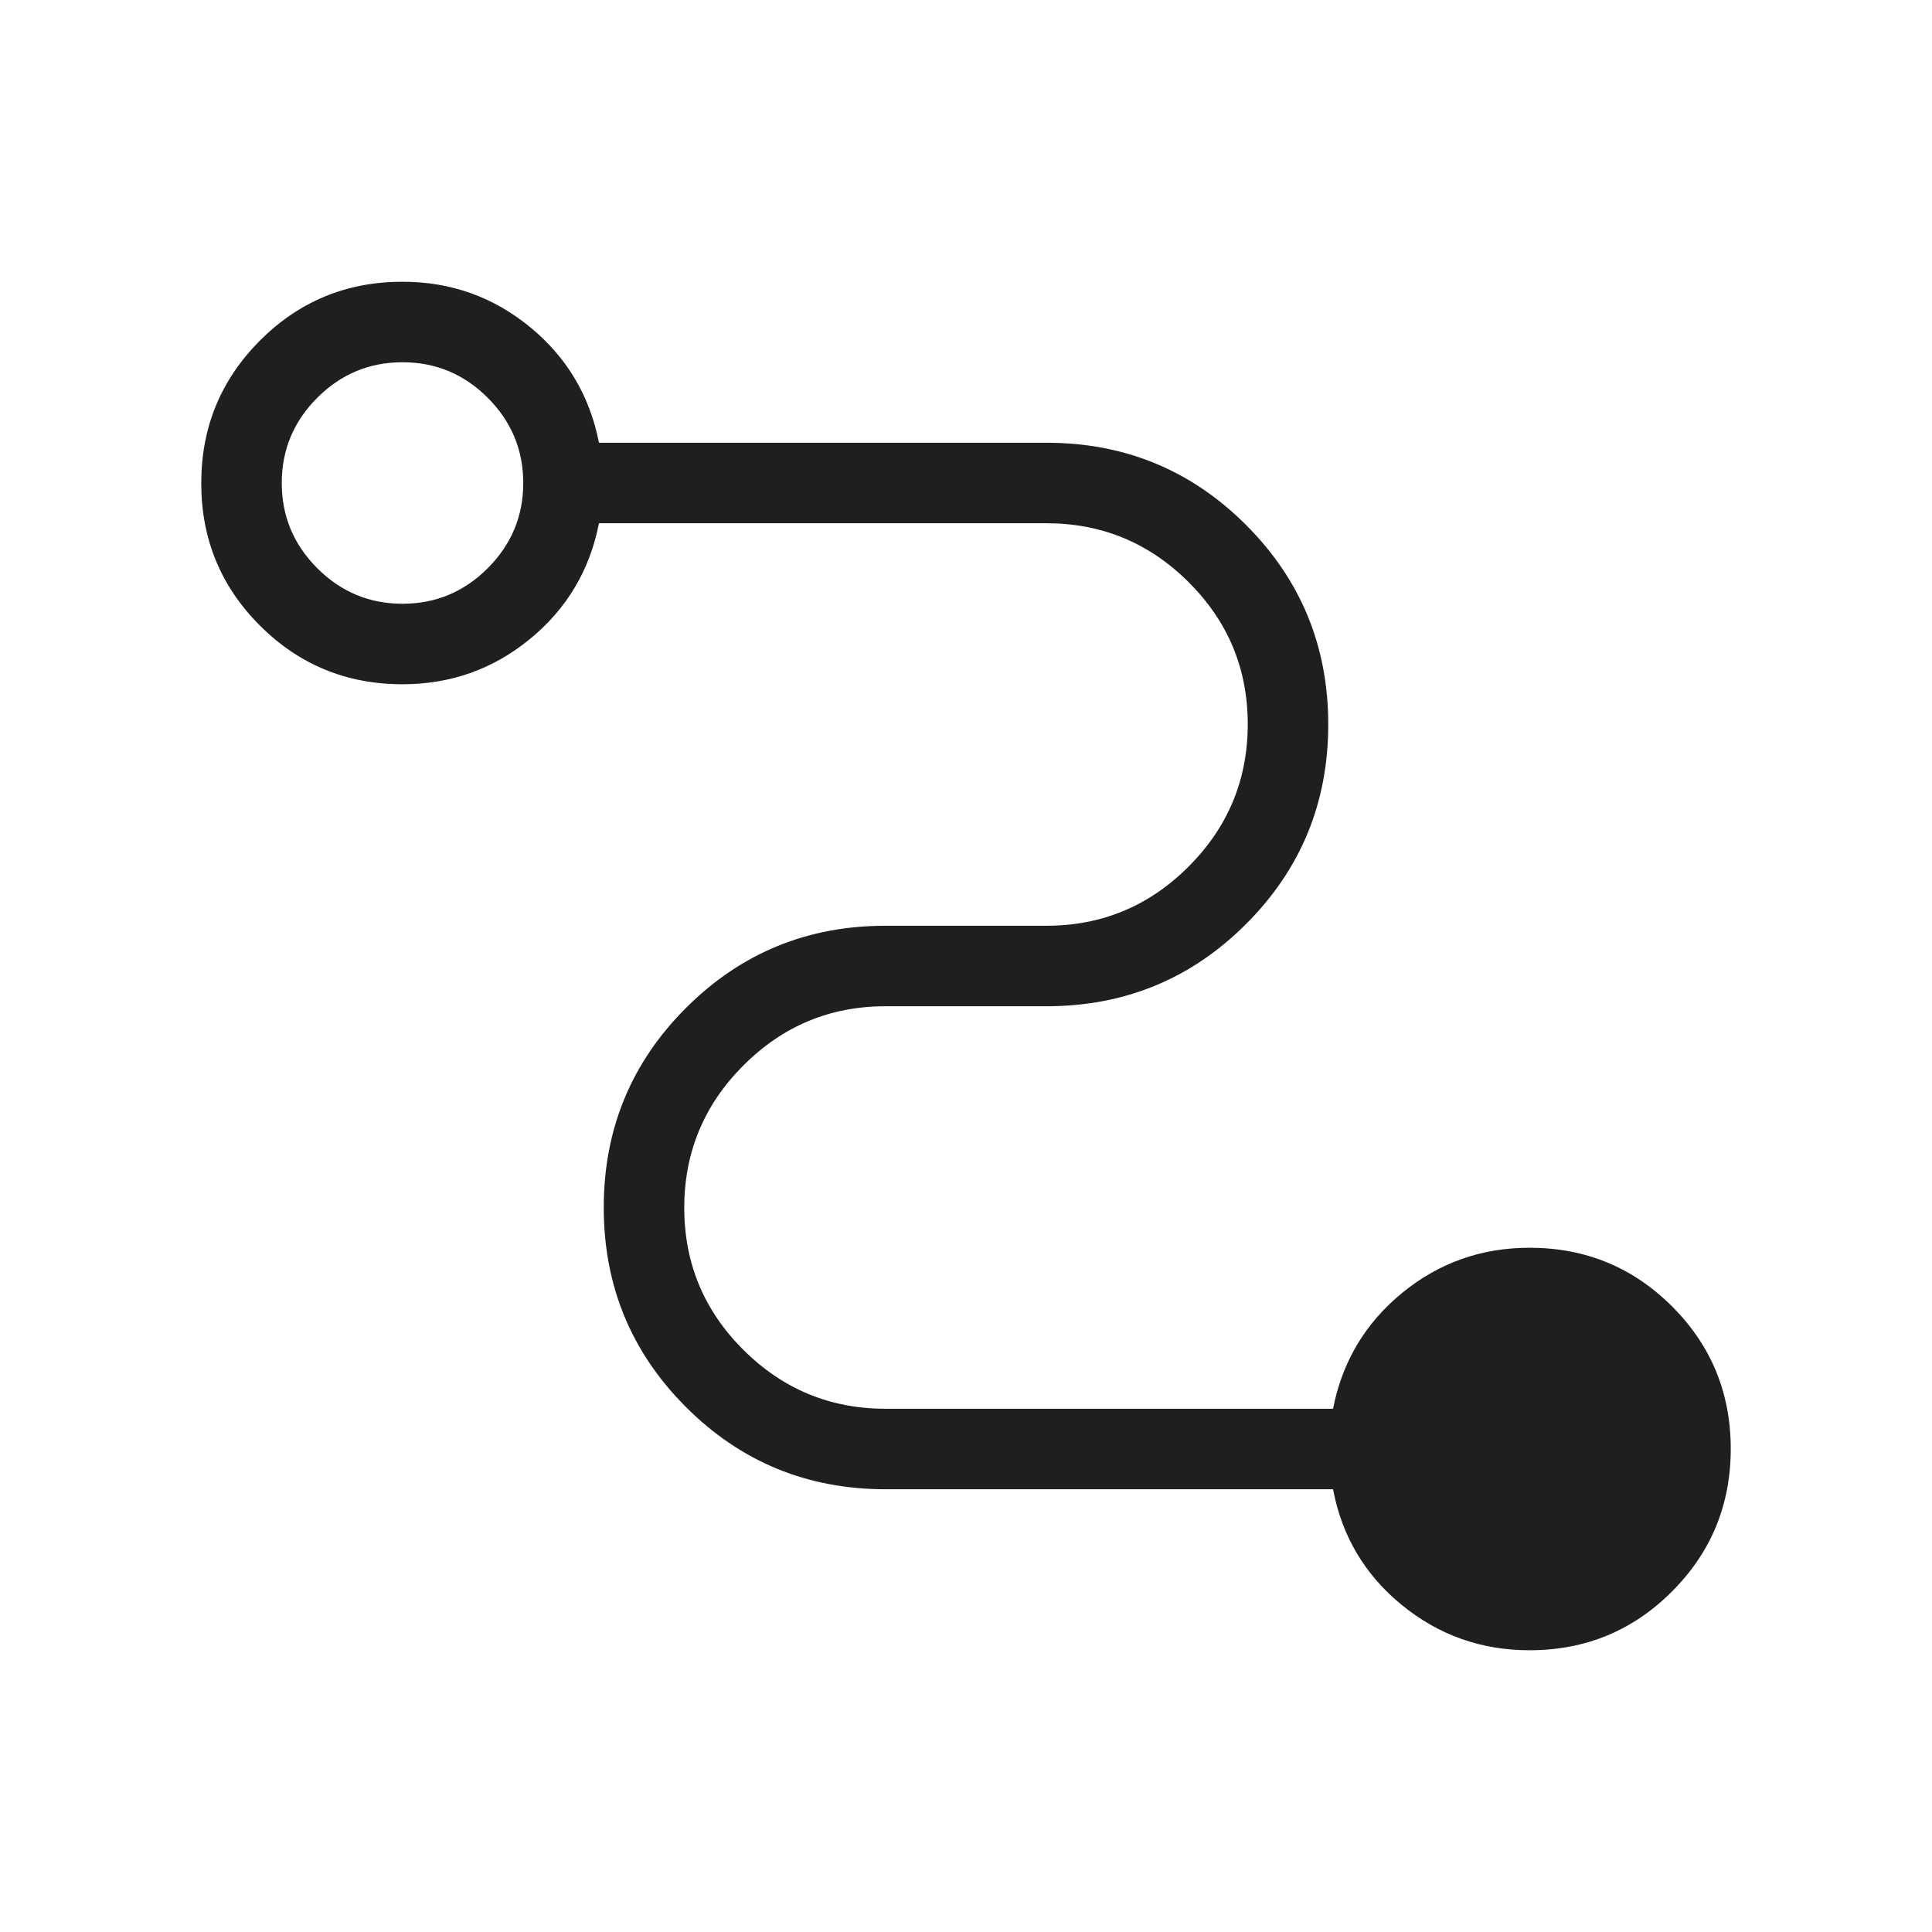
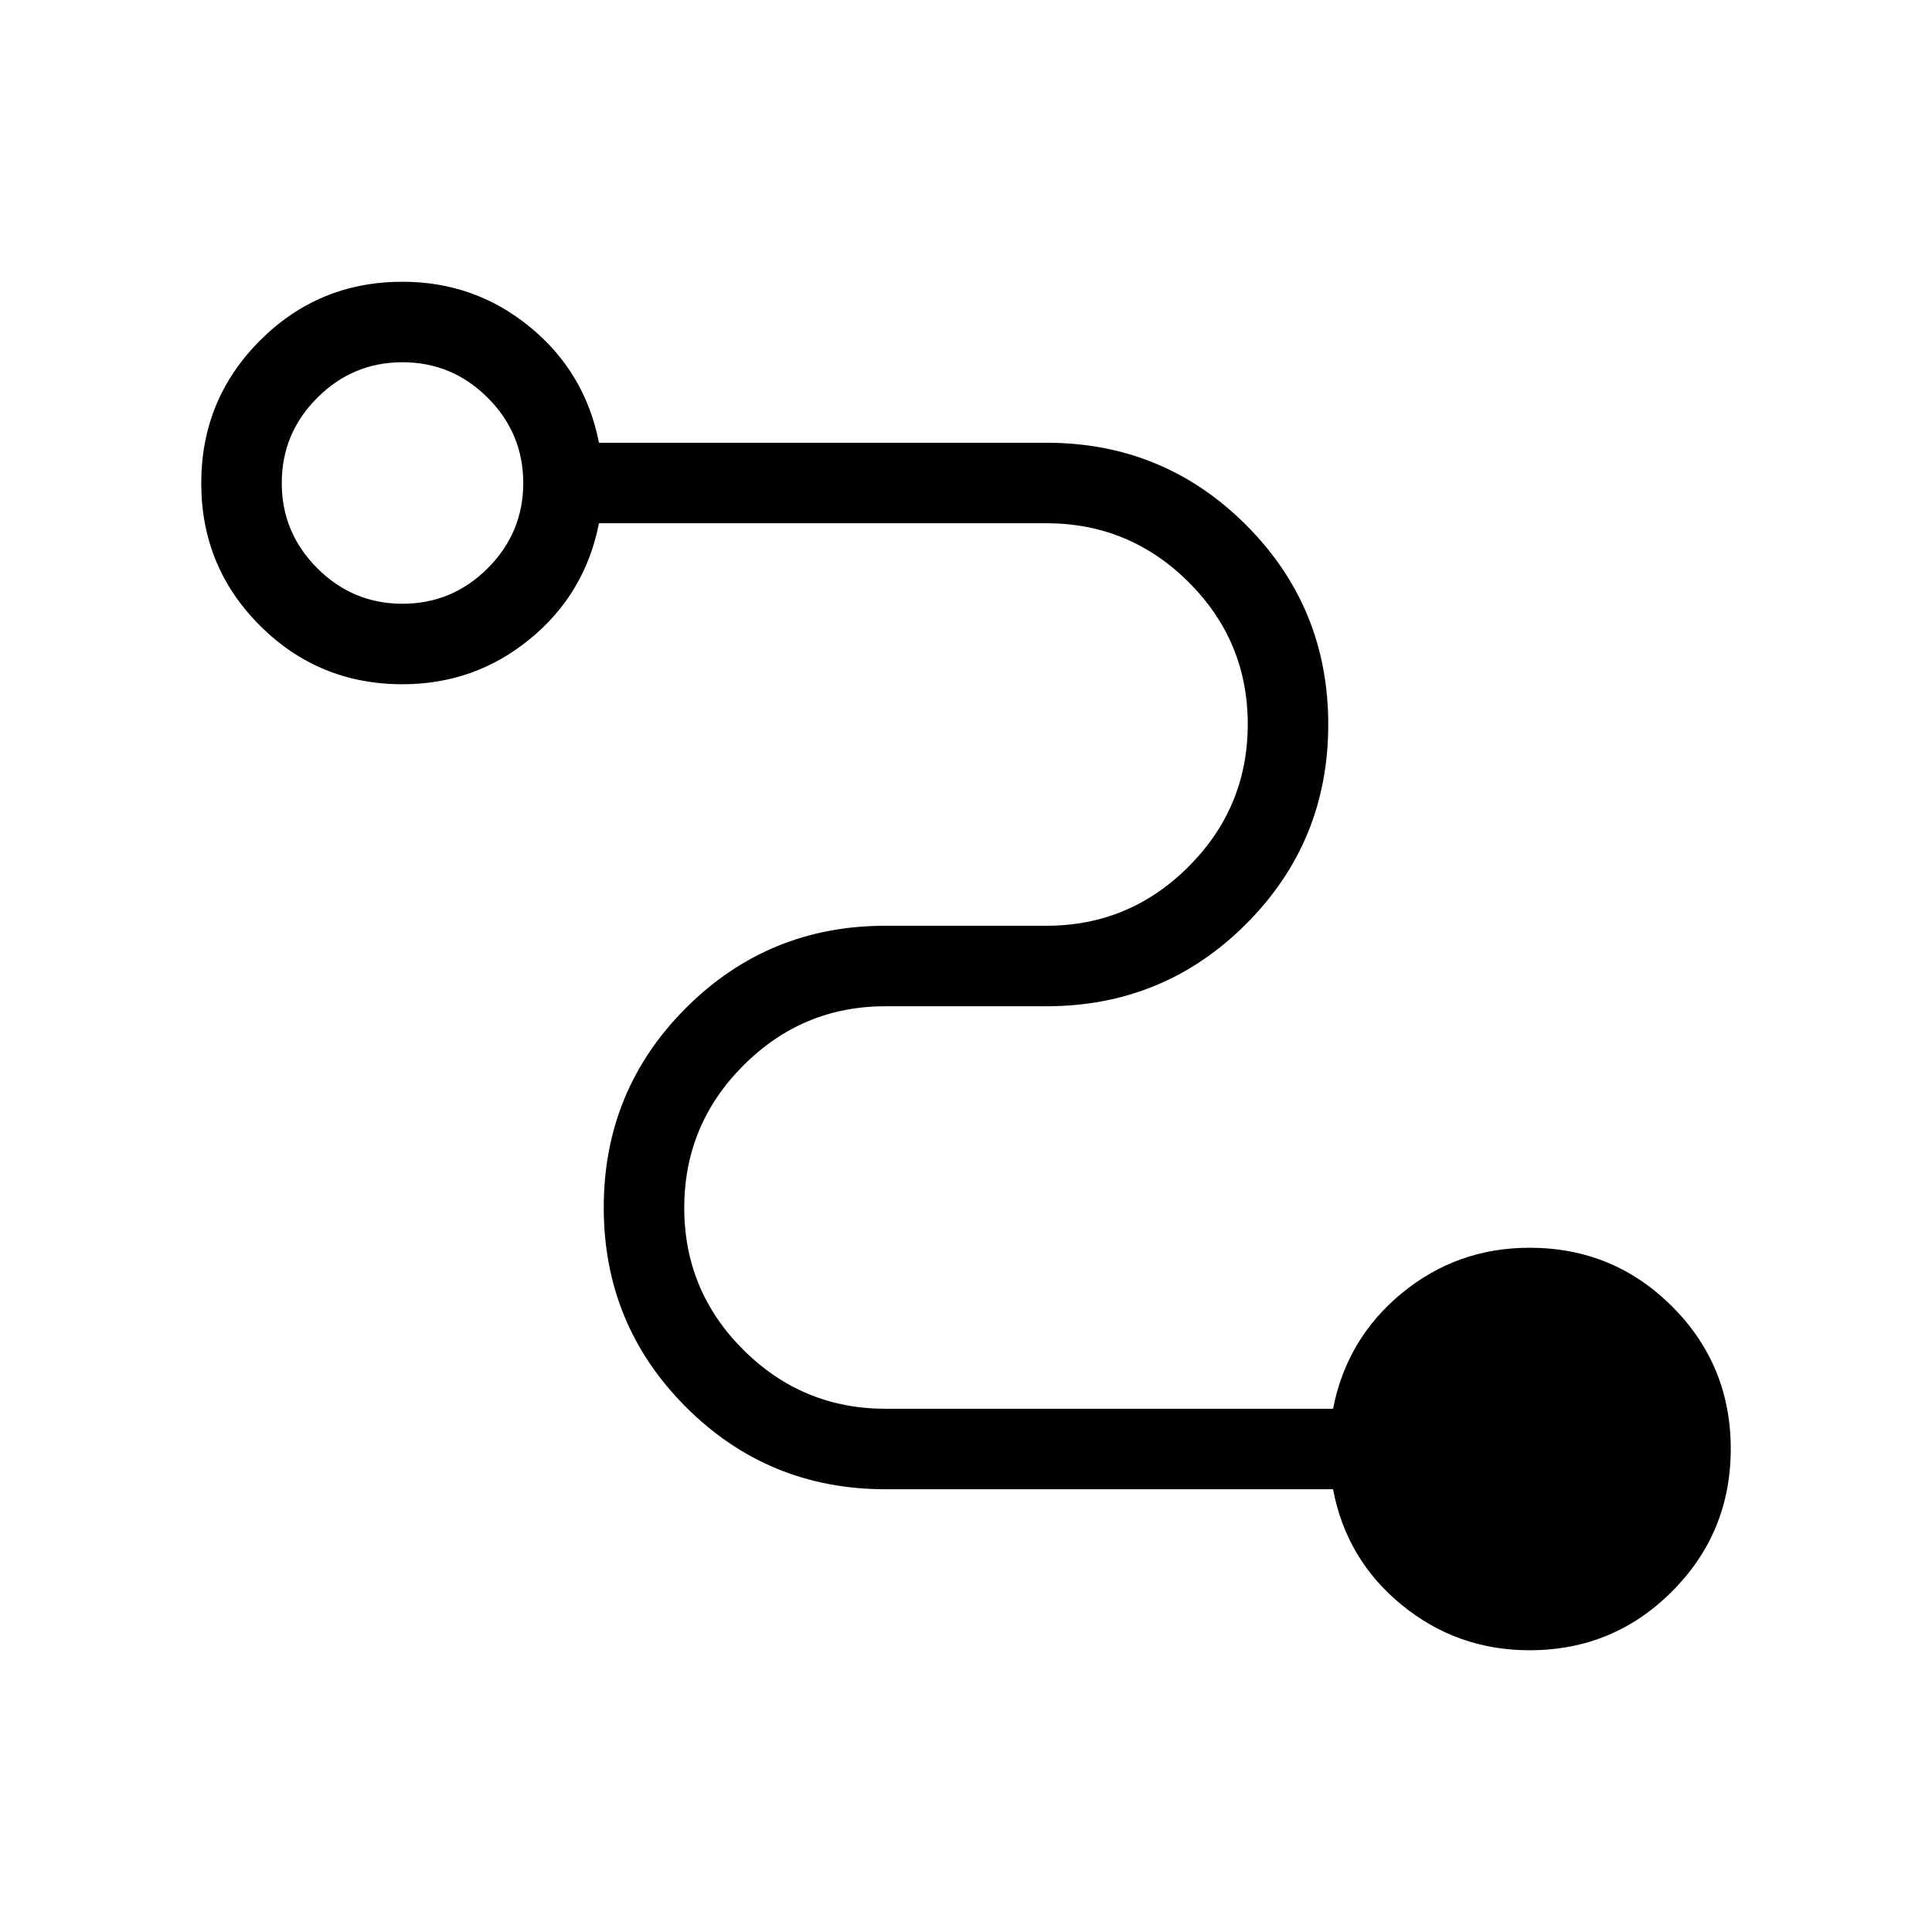
- <svg xmlns="http://www.w3.org/2000/svg" height="24px" viewBox="0 -960 960 960" width="24px" fill="#1f1f1f">
-   <path d="M760-140q-35.92 0-63.46-22.5T662.38-220H440q-58.31 0-99.15-40.85Q300-301.69 300-360t40.85-99.15Q381.69-500 440-500h80q41.25 0 70.62-29.42Q620-558.84 620-600.15t-29.38-70.58Q561.25-700 520-700H297.62q-6.85 35-34.27 57.5Q235.92-620 200-620q-41.67 0-70.83-29.14Q100-678.28 100-719.91q0-41.63 29.17-70.86Q158.33-820 200-820q35.92 0 63.35 22.5 27.42 22.5 34.27 57.5H520q58.31 0 99.15 40.85Q660-658.31 660-600t-40.85 99.15Q578.31-460 520-460h-80q-41.25 0-70.62 29.42Q340-401.16 340-359.85t29.38 70.58Q398.75-260 440-260h222.38q6.85-35 34.27-57.5Q724.08-340 760-340q41.67 0 70.83 29.14Q860-281.72 860-240.09q0 41.63-29.17 70.86Q801.67-140 760-140ZM200-660q24.69 0 42.35-17.65Q260-695.31 260-720t-17.65-42.35Q224.69-780 200-780t-42.35 17.65Q140-744.69 140-720t17.65 42.35Q175.31-660 200-660Z" />
+ <svg xmlns="http://www.w3.org/2000/svg" height="24px" viewBox="0 -960 960 960" width="24px">
+   <path fill="currentColor" d="M760-140q-35.92 0-63.46-22.5T662.38-220H440q-58.31 0-99.15-40.85Q300-301.69 300-360t40.85-99.15Q381.69-500 440-500h80q41.25 0 70.62-29.42Q620-558.84 620-600.15t-29.38-70.58Q561.25-700 520-700H297.62q-6.85 35-34.27 57.5Q235.92-620 200-620q-41.67 0-70.83-29.14Q100-678.28 100-719.91q0-41.63 29.17-70.86Q158.33-820 200-820q35.92 0 63.35 22.5 27.42 22.5 34.27 57.5H520q58.31 0 99.15 40.85Q660-658.31 660-600t-40.85 99.15Q578.31-460 520-460h-80q-41.25 0-70.62 29.42Q340-401.16 340-359.85t29.38 70.58Q398.75-260 440-260h222.38q6.85-35 34.27-57.5Q724.08-340 760-340q41.67 0 70.83 29.14Q860-281.72 860-240.09q0 41.63-29.17 70.86Q801.67-140 760-140ZM200-660q24.69 0 42.35-17.65Q260-695.31 260-720t-17.65-42.35Q224.69-780 200-780t-42.35 17.65Q140-744.69 140-720t17.65 42.35Q175.31-660 200-660Z" />
</svg>
